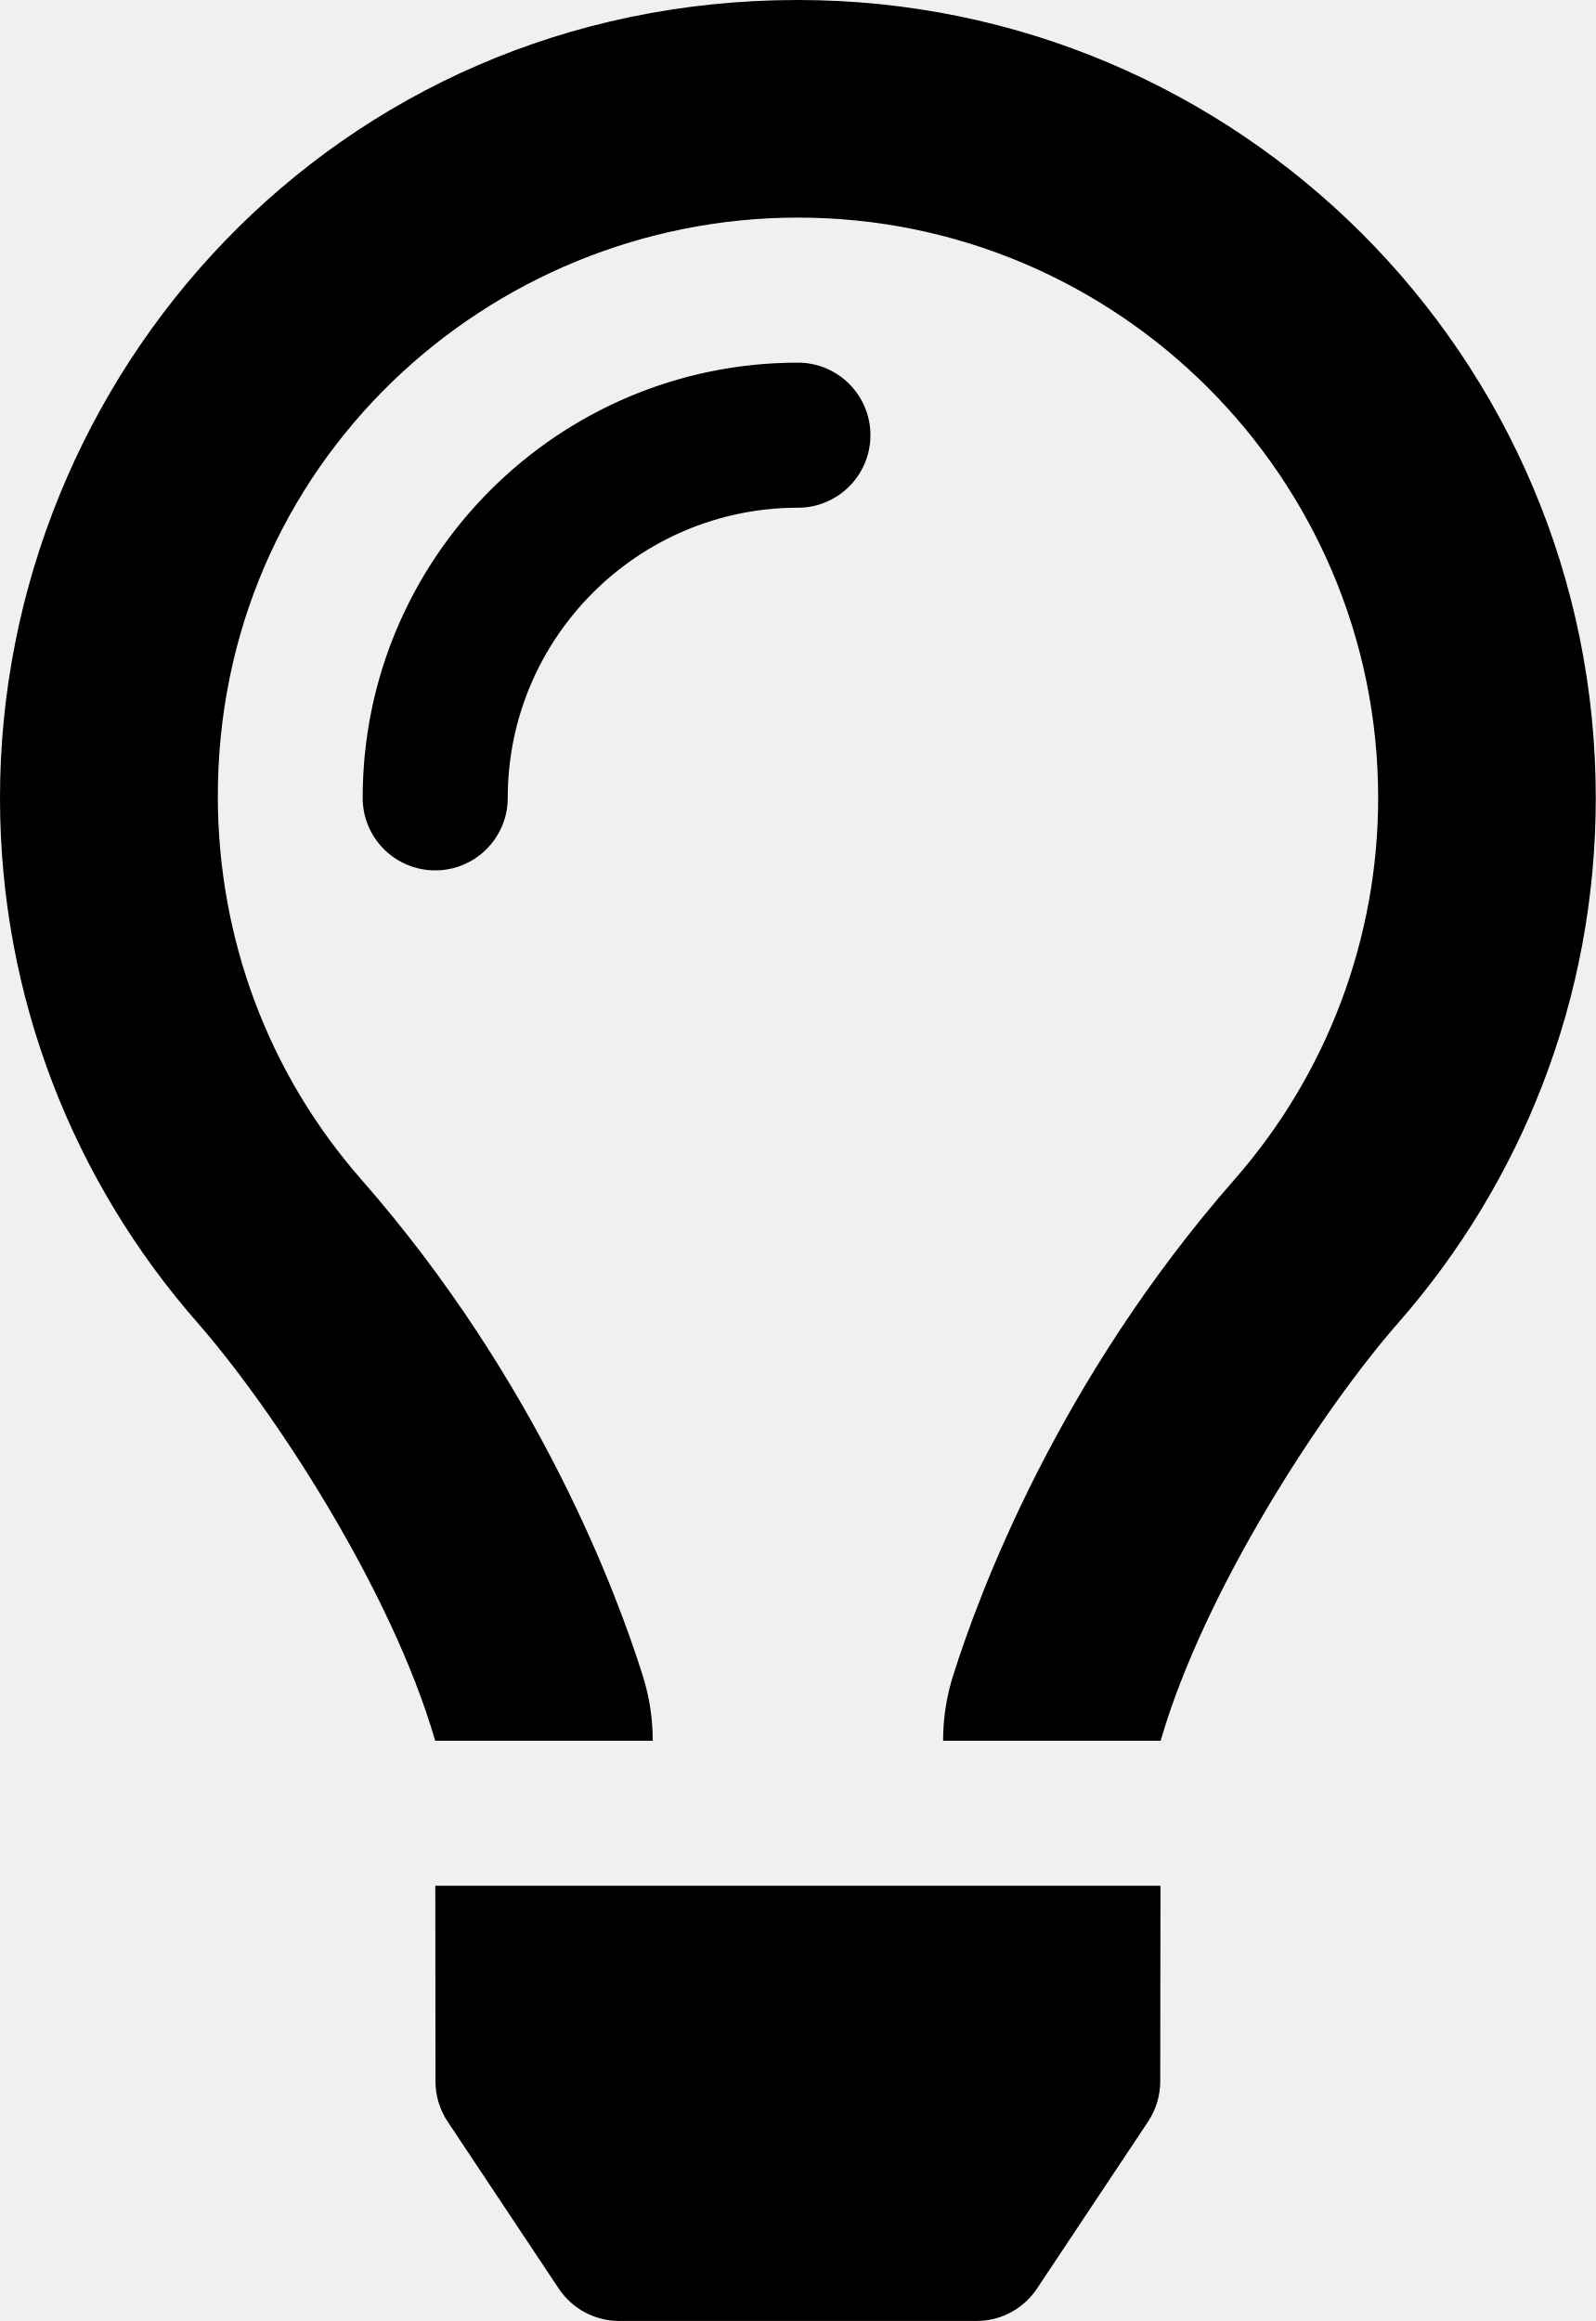
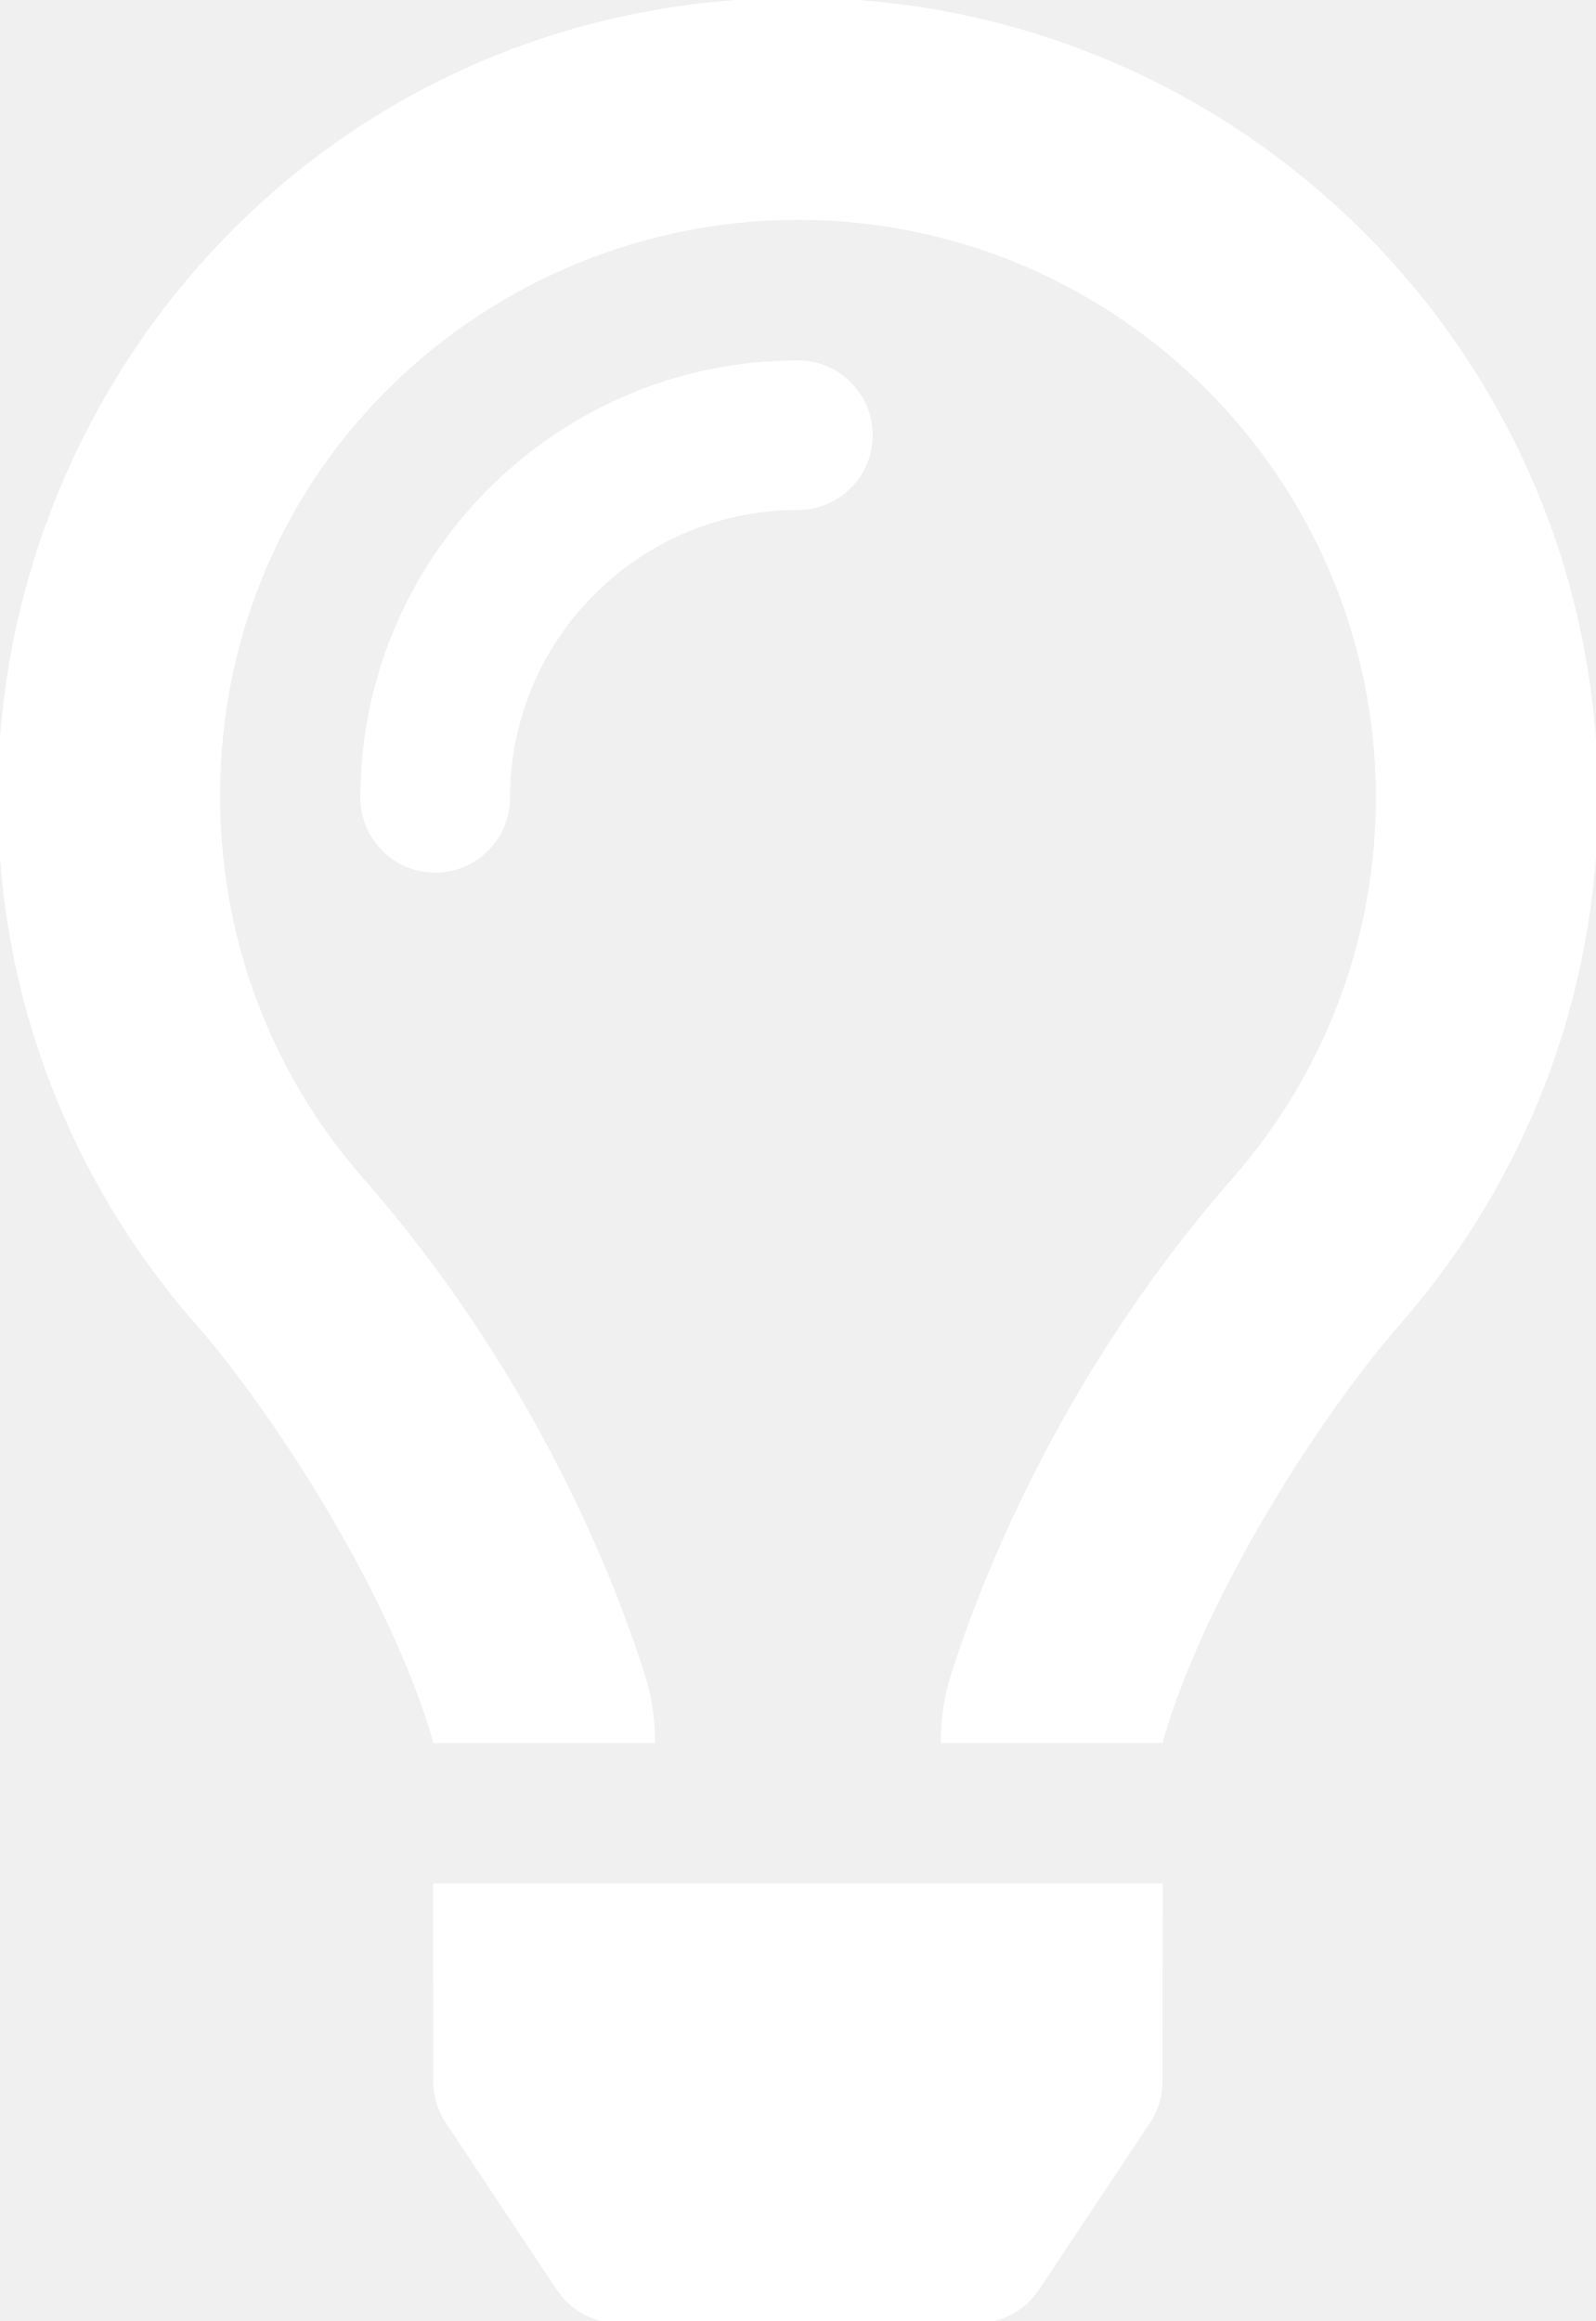
- <svg xmlns="http://www.w3.org/2000/svg" viewBox="0 0 352 512">
-   <path d="M176 80c-52.94 0-96 43.06-96 96 0 8.84 7.16 16 16 16s16-7.16 16-16c0-35.3 28.72-64 64-64 8.84 0 16-7.16 16-16s-7.16-16-16-16zM96.06 459.17c0 3.15.93 6.22 2.68 8.84l24.51 36.84c2.97 4.46 7.97 7.14 13.32 7.14h78.85c5.36 0 10.36-2.68 13.32-7.14l24.51-36.84c1.74-2.62 2.67-5.7 2.68-8.84l.05-43.18H96.02l.04 43.18zM176 0C73.72 0 0 82.97 0 176c0 44.37 16.45 84.85 43.56 115.78 16.64 18.99 42.74 58.8 52.42 92.16v.06h48v-.12c-.01-4.77-.72-9.51-2.15-14.07-5.59-17.81-22.82-64.77-62.17-109.67-20.54-23.43-31.52-53.15-31.61-84.14-.2-73.64 59.67-128 127.95-128 70.58 0 128 57.42 128 128 0 30.97-11.24 60.85-31.65 84.14-39.11 44.61-56.42 91.47-62.1 109.46a47.507 47.507 0 0 0-2.22 14.3v.1h48v-.05c9.68-33.37 35.78-73.18 52.42-92.16C335.55 260.85 352 220.37 352 176 352 78.8 273.2 0 176 0z" />
+ <svg xmlns="http://www.w3.org/2000/svg" width="352" height="512" viewbox="0 0 352 512">
+   <path stroke="#ffffff" fill="#ffffff" d="M176 80c-52.94 0-96 43.06-96 96 0 8.84 7.16 16 16 16s16-7.16 16-16c0-35.3 28.72-64 64-64 8.84 0 16-7.16 16-16s-7.16-16-16-16zM96.06 459.17c0 3.15.93 6.22 2.68 8.84l24.51 36.84c2.97 4.46 7.97 7.14 13.32 7.14h78.85c5.36 0 10.36-2.68 13.32-7.14l24.51-36.84c1.74-2.62 2.67-5.7 2.68-8.84l.05-43.18H96.02l.04 43.18zM176 0C73.72 0 0 82.97 0 176c0 44.37 16.45 84.85 43.56 115.78 16.64 18.99 42.74 58.8 52.42 92.16v.06h48v-.12c-.01-4.77-.72-9.51-2.15-14.07-5.59-17.81-22.82-64.77-62.17-109.67-20.54-23.43-31.52-53.15-31.61-84.14-.2-73.64 59.67-128 127.95-128 70.58 0 128 57.42 128 128 0 30.97-11.24 60.85-31.65 84.14-39.11 44.61-56.42 91.47-62.1 109.46a47.507 47.507 0 0 0-2.22 14.3v.1h48v-.05c9.68-33.37 35.78-73.18 52.42-92.16C335.55 260.85 352 220.37 352 176 352 78.8 273.2 0 176 0z" />
</svg>
